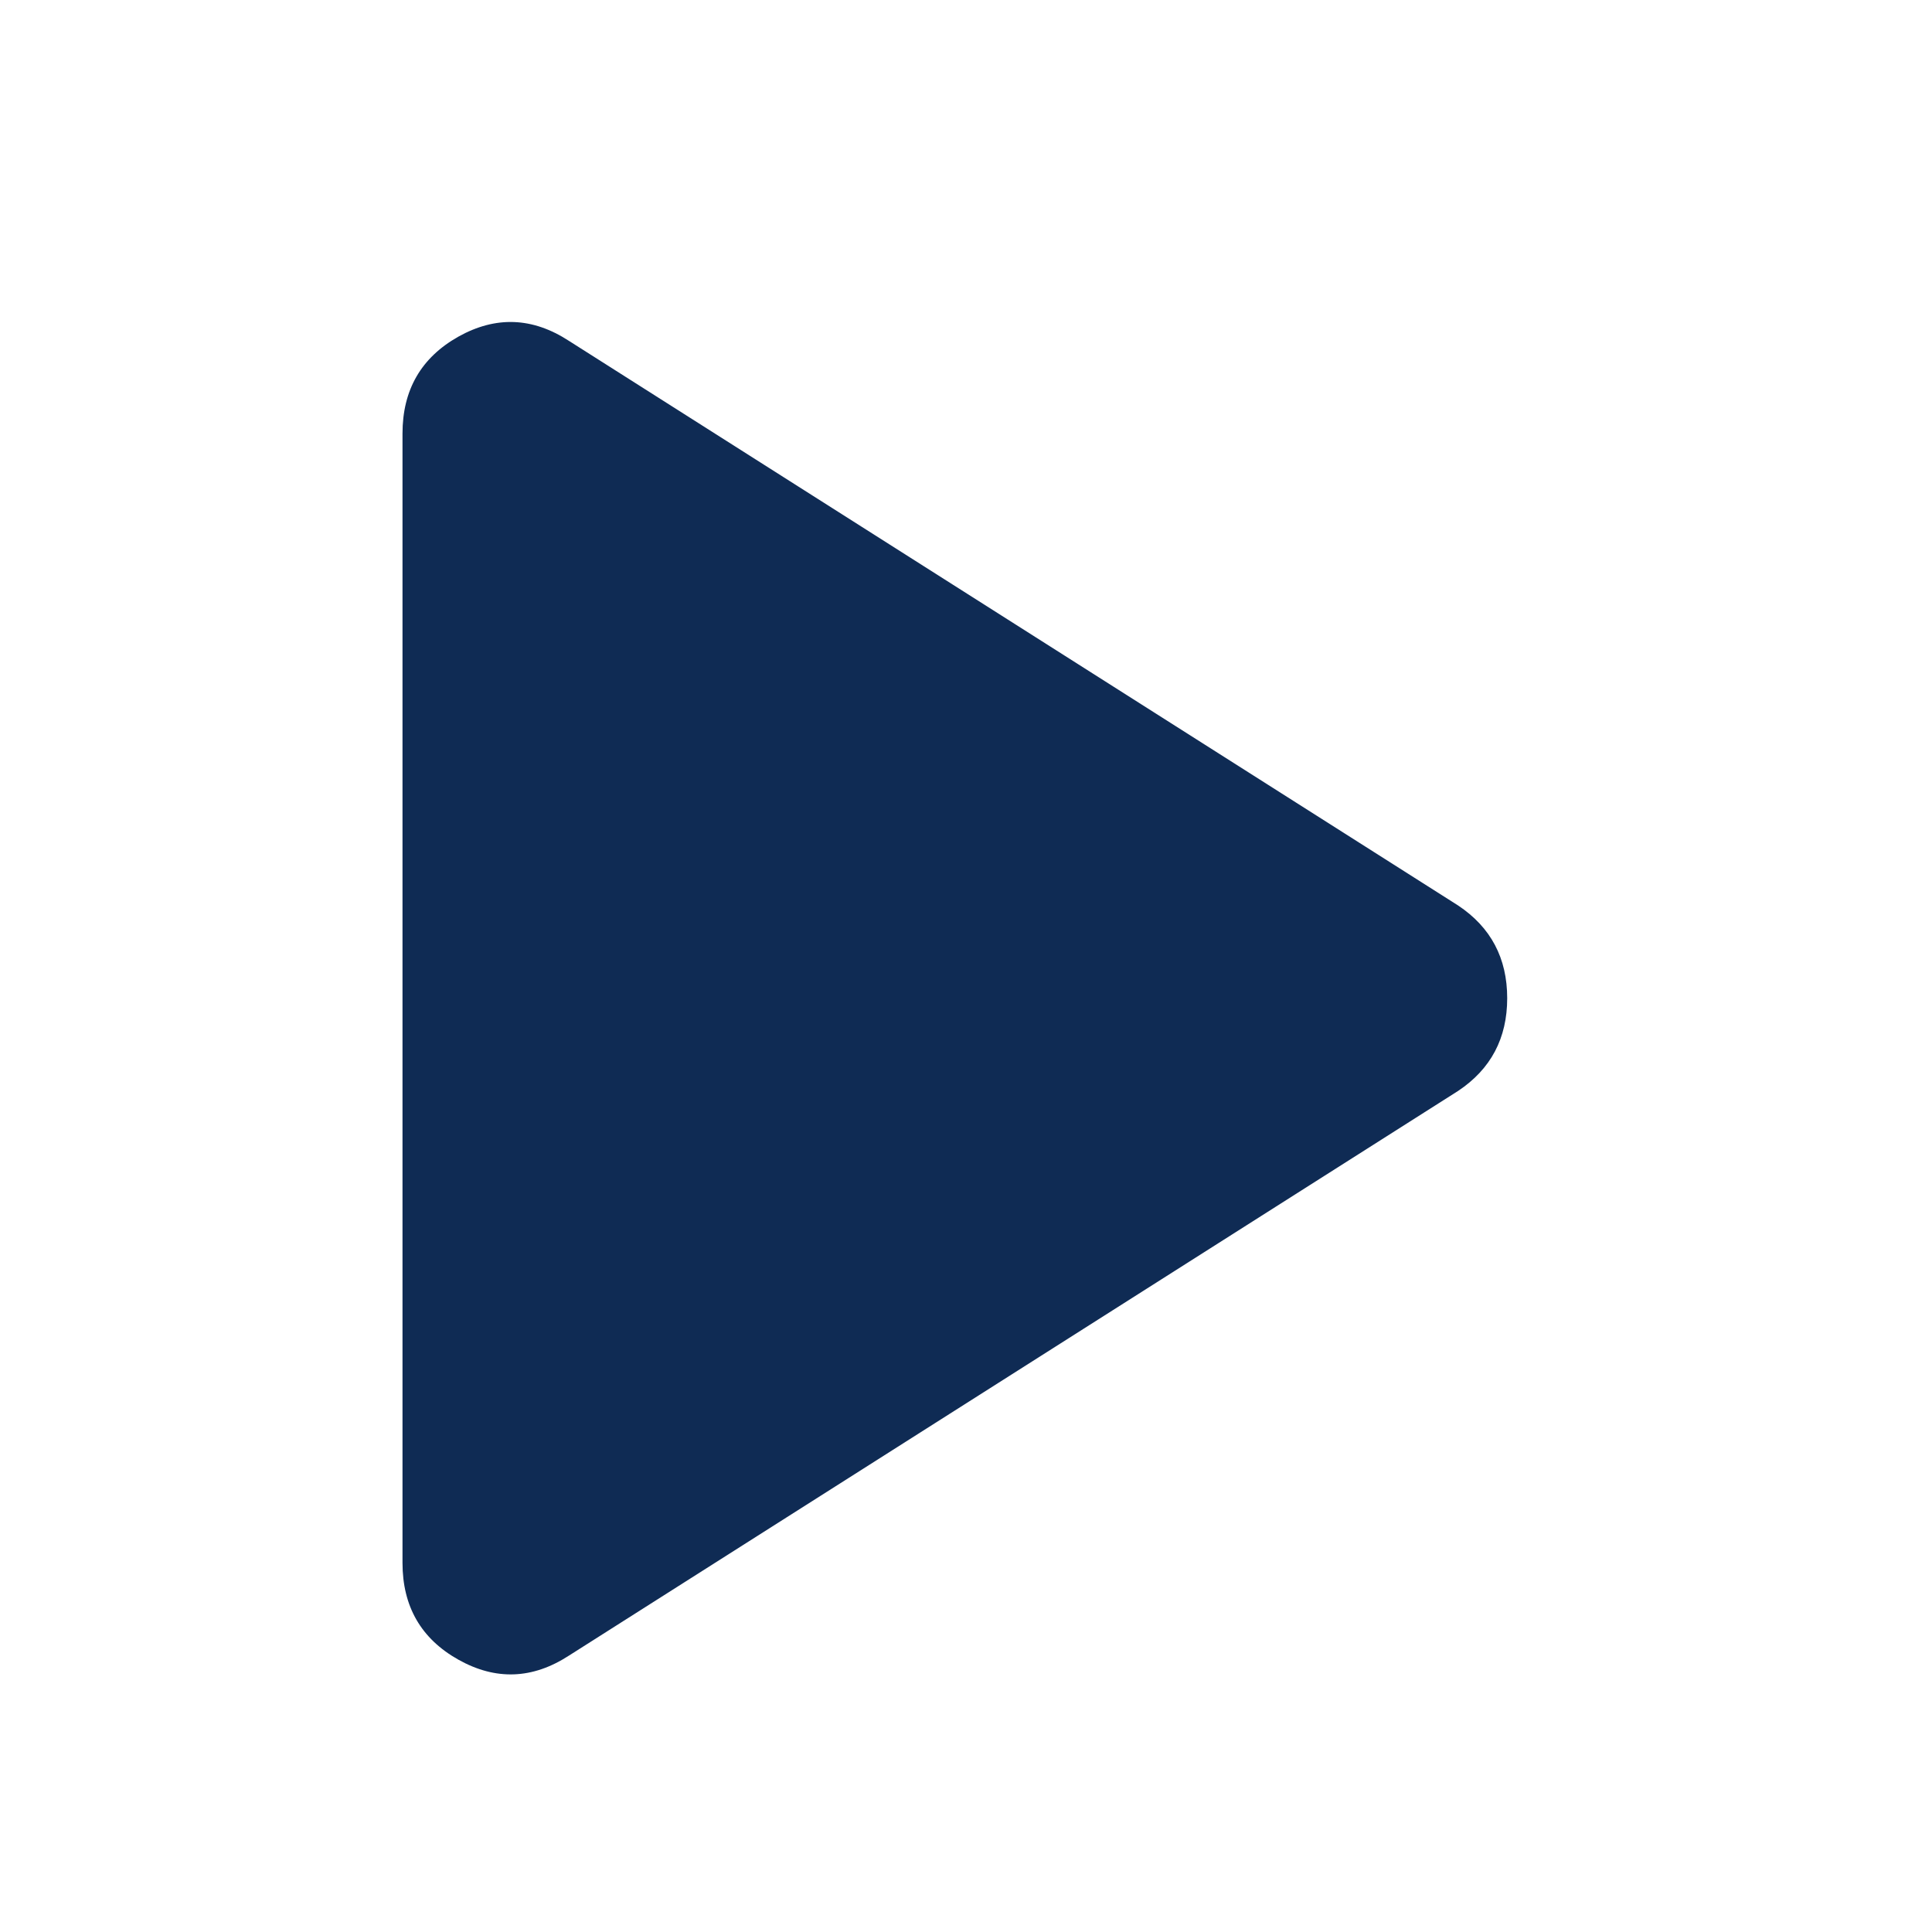
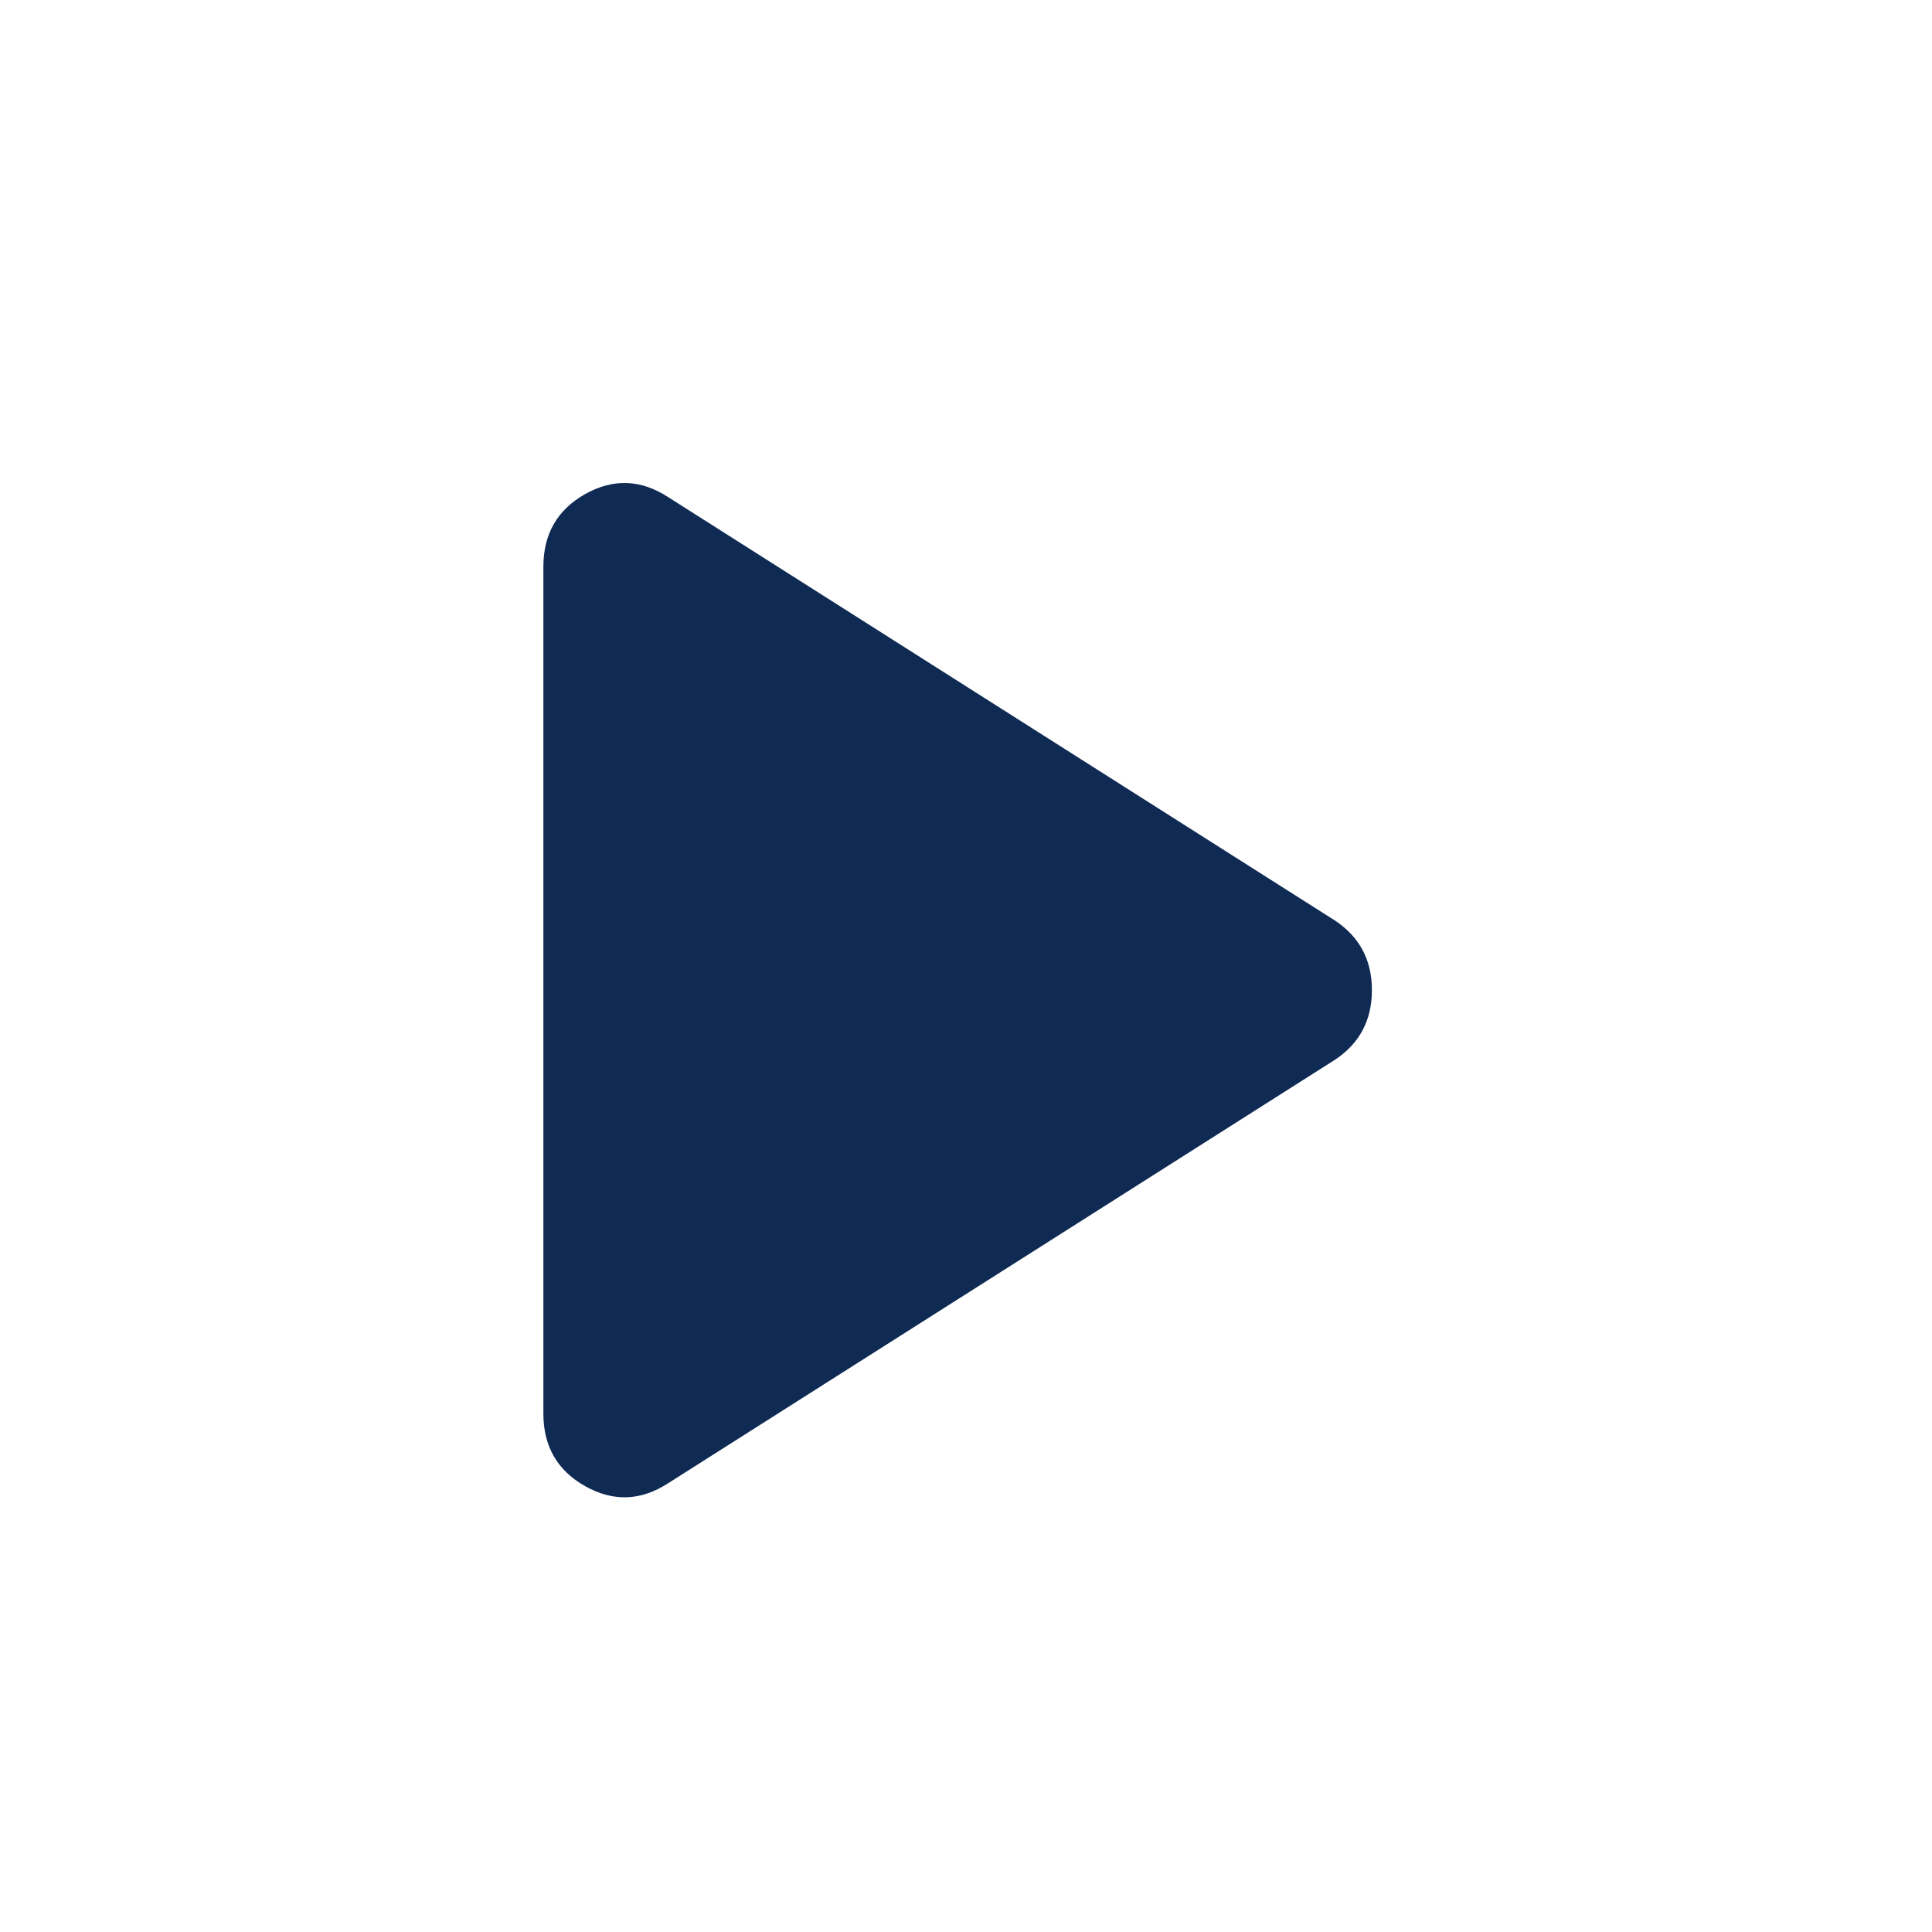
- <svg xmlns="http://www.w3.org/2000/svg" width="24" height="24" viewBox="0 0 24 24" fill="none">
-   <path d="M7.067 20.567C6.615 20.86 6.158 20.877 5.694 20.617C5.231 20.357 5 19.956 5 19.414V5.386C5 4.844 5.231 4.443 5.694 4.182C6.158 3.923 6.615 3.94 7.067 4.234L18.113 11.248C18.52 11.519 18.723 11.903 18.723 12.4C18.723 12.897 18.52 13.281 18.113 13.552L7.067 20.567Z" fill="#0F2B54" />
+ <svg xmlns="http://www.w3.org/2000/svg" width="32" height="32" viewBox="0 0 32 32" fill="none">
+   <path d="M11.067 24.567C10.615 24.86 10.158 24.877 9.694 24.617C9.231 24.357 9 23.956 9 23.414V9.386C9 8.844 9.231 8.443 9.694 8.182C10.158 7.923 10.615 7.94 11.067 8.234L22.113 15.248C22.52 15.519 22.723 15.903 22.723 16.4C22.723 16.897 22.52 17.281 22.113 17.552L11.067 24.567Z" fill="#0F2B54" />
</svg>
